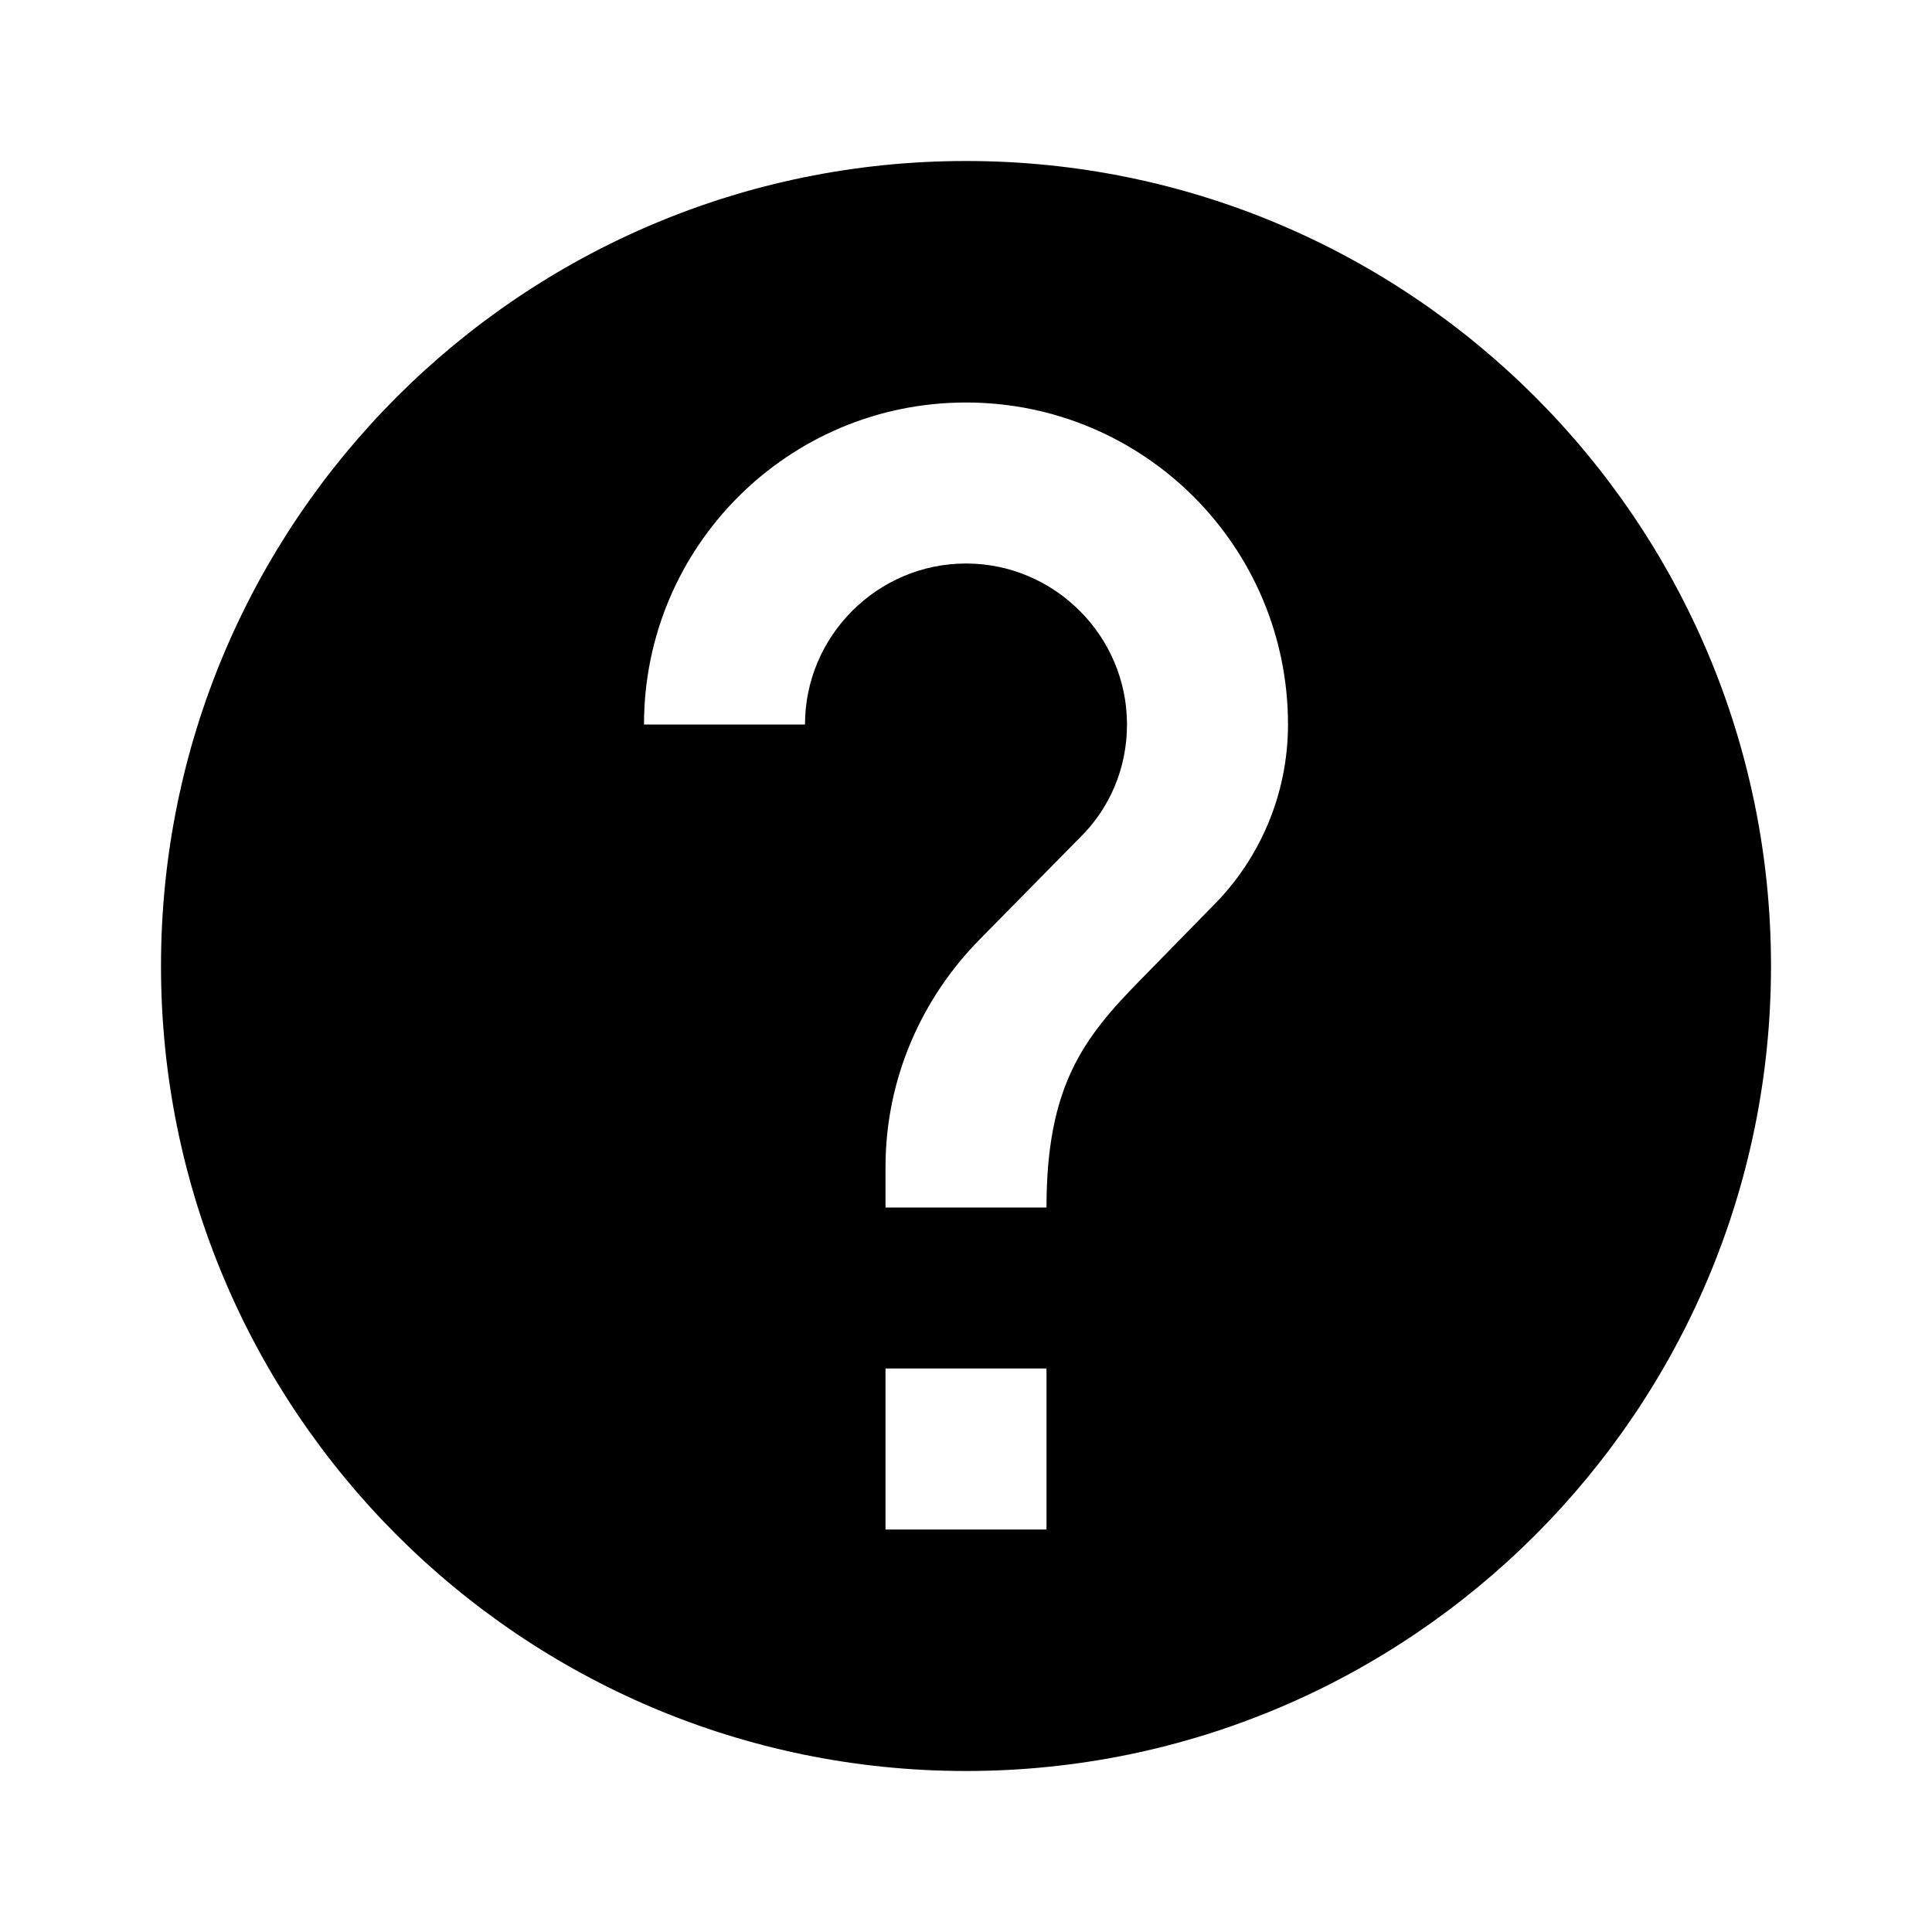
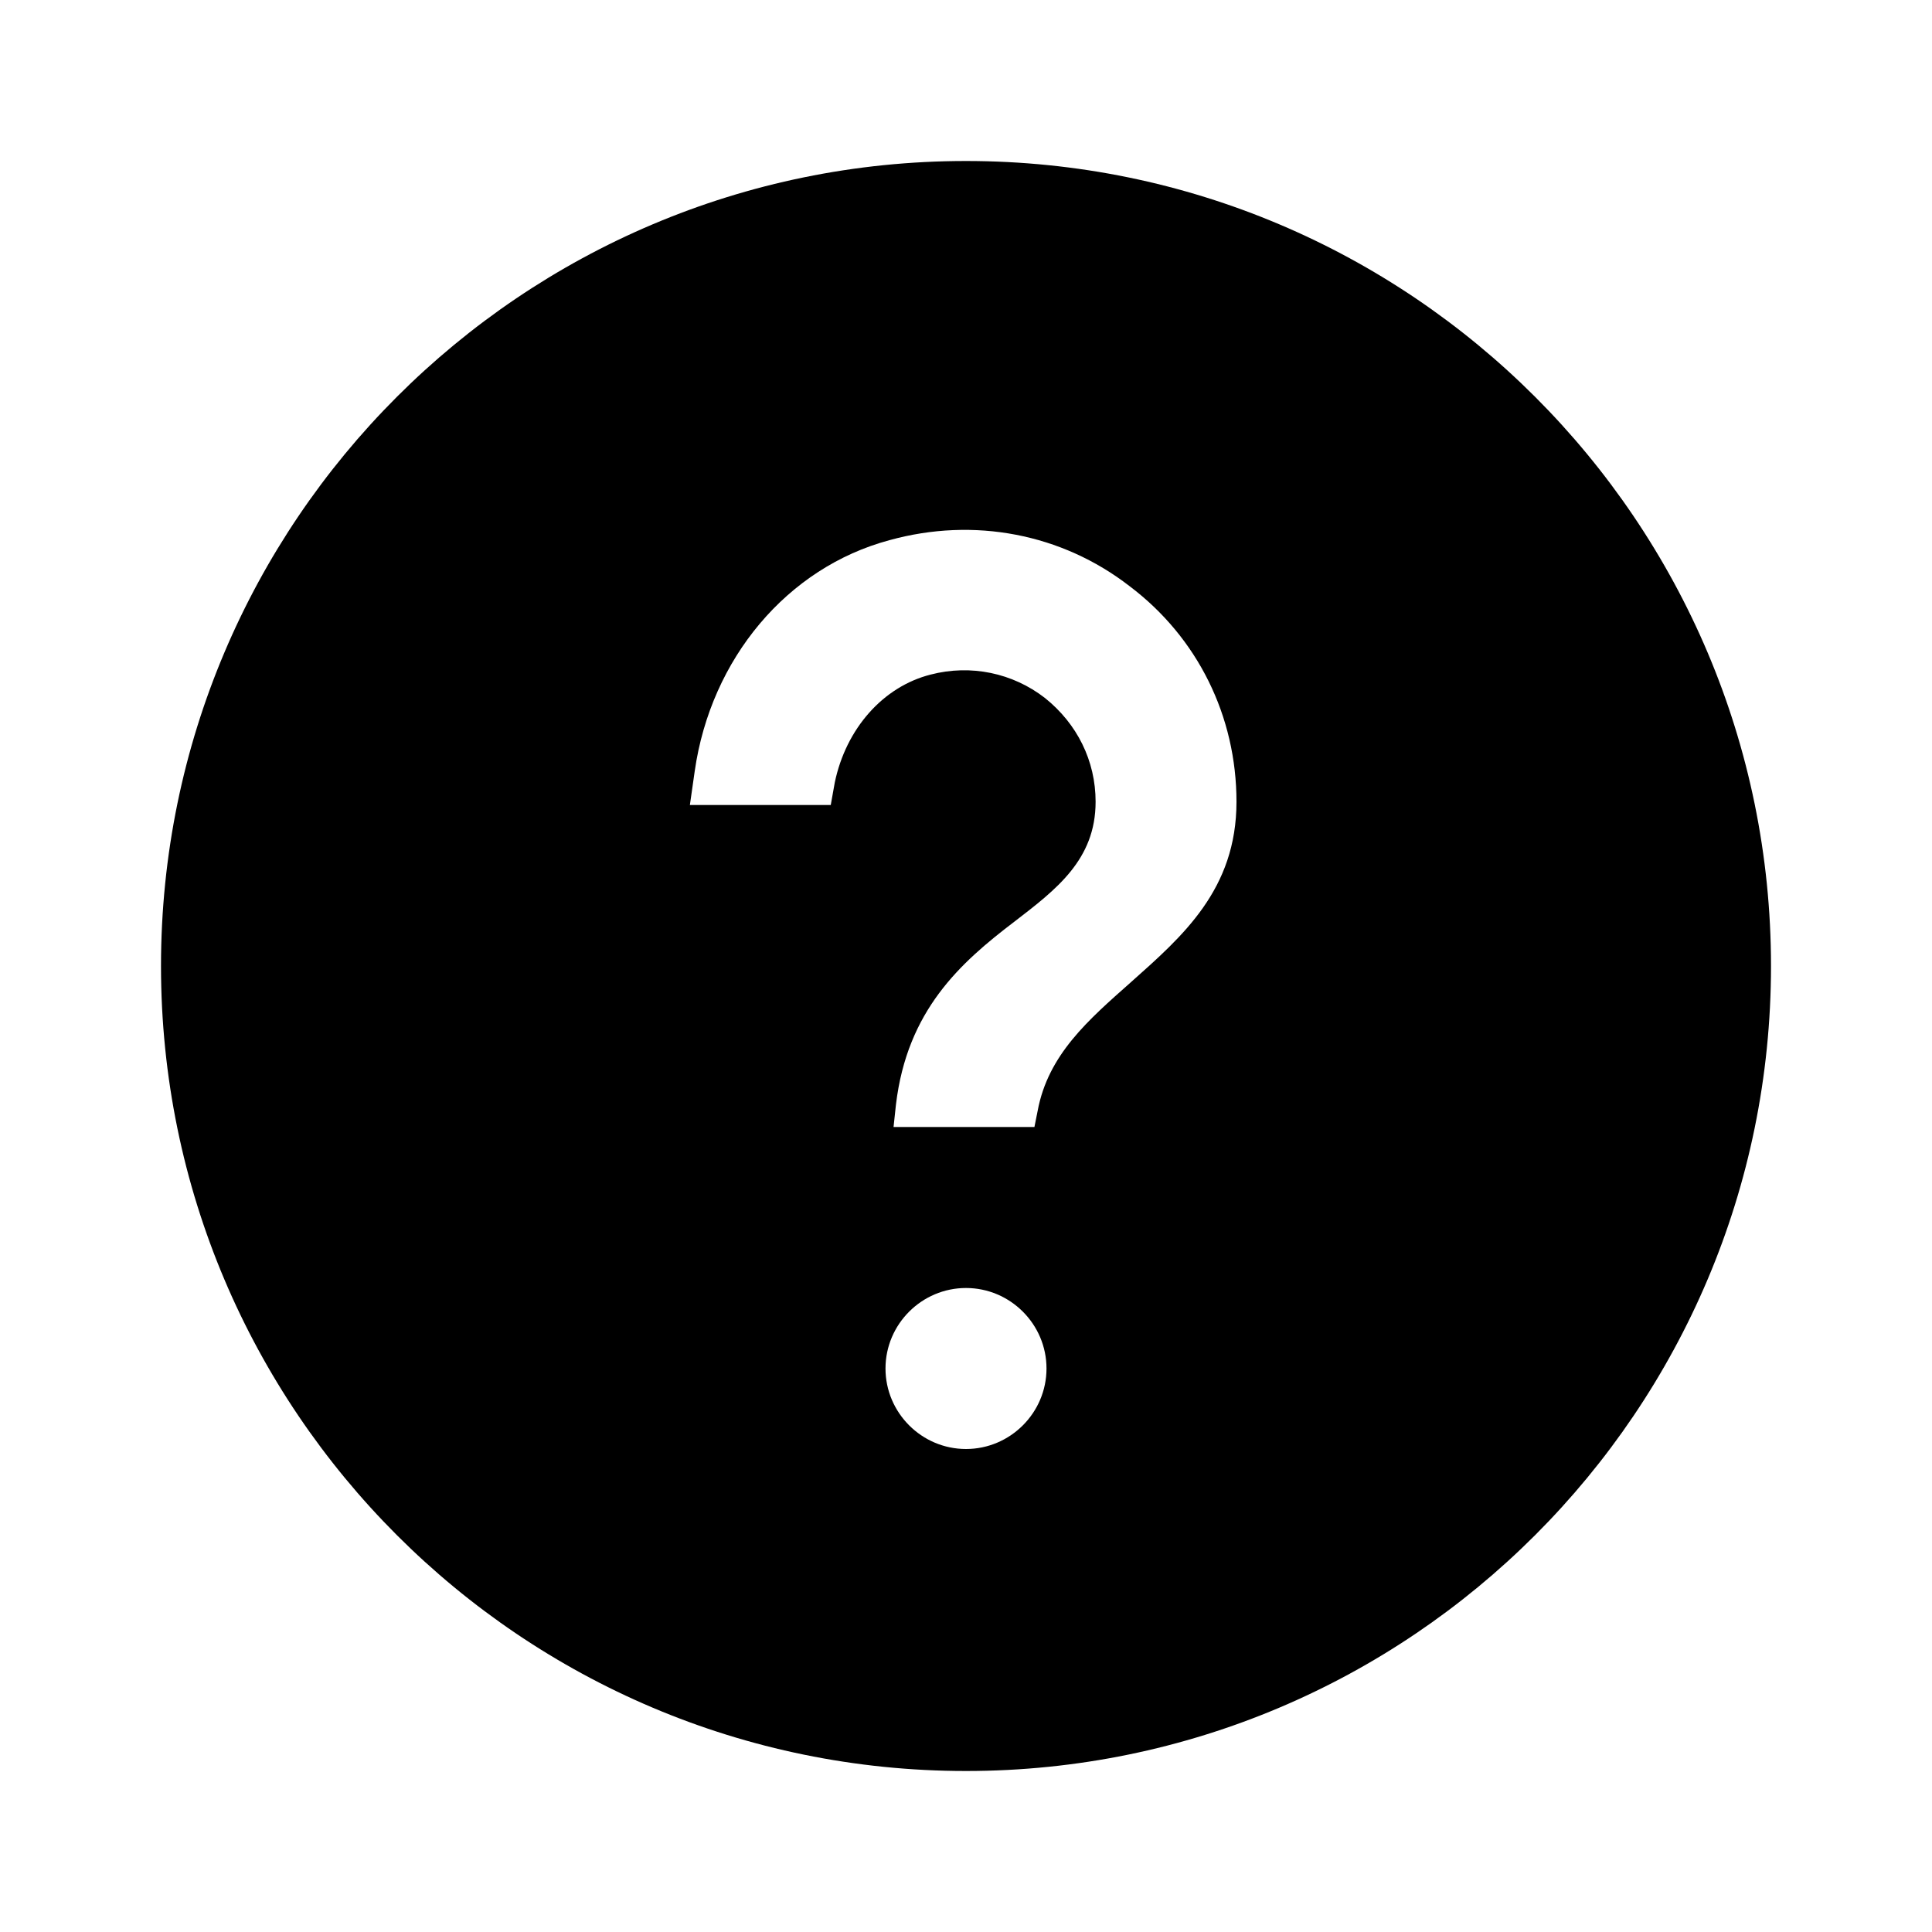
- <svg xmlns="http://www.w3.org/2000/svg" fill="#000000" width="800px" height="800px" viewBox="0 0 24 24">
-   <path d="M12 2C6.48 2 2 6.48 2 12s4.48 10 10 10 10-4.48 10-10S17.52 2 12 2zm1 17h-2v-2h2v2zm2.07-7.75l-.9.92C13.45 12.9 13 13.5 13 15h-2v-.5c0-1.1.45-2.1 1.17-2.83l1.24-1.26c.37-.36.59-.86.59-1.41 0-1.1-.9-2-2-2s-2 .9-2 2H8c0-2.21 1.79-4 4-4s4 1.79 4 4c0 .88-.36 1.68-.93 2.25z" />
+ <svg xmlns="http://www.w3.org/2000/svg" viewBox="0 0 24 24" fill="#000000" width="800px" height="800px">
+   <defs />
+   <path d="M 12 2 C 17.52 2 22 6.48 22 12 C 22 17.52 17.52 22 12 22 C 6.48 22 2 17.52 2 12 C 2 6.48 6.48 2 12 2" style="fill-rule: nonzero;" />
+   <path d="M 15.36 9.96 C 15.36 11.05 14.69 11.63 14.05 12.2 C 13.52 12.67 13.02 13.1 12.89 13.8 L 12.85 14 L 11.1 14 L 11.13 13.72 C 11.27 12.55 11.93 11.96 12.6 11.45 C 13.12 11.05 13.61 10.68 13.61 9.96 C 13.61 9.45 13.38 8.99 12.98 8.67 C 12.58 8.36 12.06 8.25 11.56 8.38 C 10.97 8.53 10.51 9.05 10.37 9.72 L 10.32 10 L 8.57 10 L 8.63 9.58 C 8.83 8.18 9.78 7.05 11.05 6.71 C 12.1 6.42 13.19 6.63 14.03 7.28 C 14.88 7.92 15.36 8.9 15.36 9.96&quot; fill=&quot;#FFFFFF" style="fill-rule: nonzero; fill: rgb(255, 255, 255);" />
+   <path d="M 12 18 C 12.55 18 13 17.55 13 17 C 13 16.45 12.55 16 12 16 C 11.45 16 11 16.45 11 17 C 11 17.55 11.45 18 12 18" style="fill-rule: nonzero; fill: rgb(255, 255, 255);" />
</svg>
